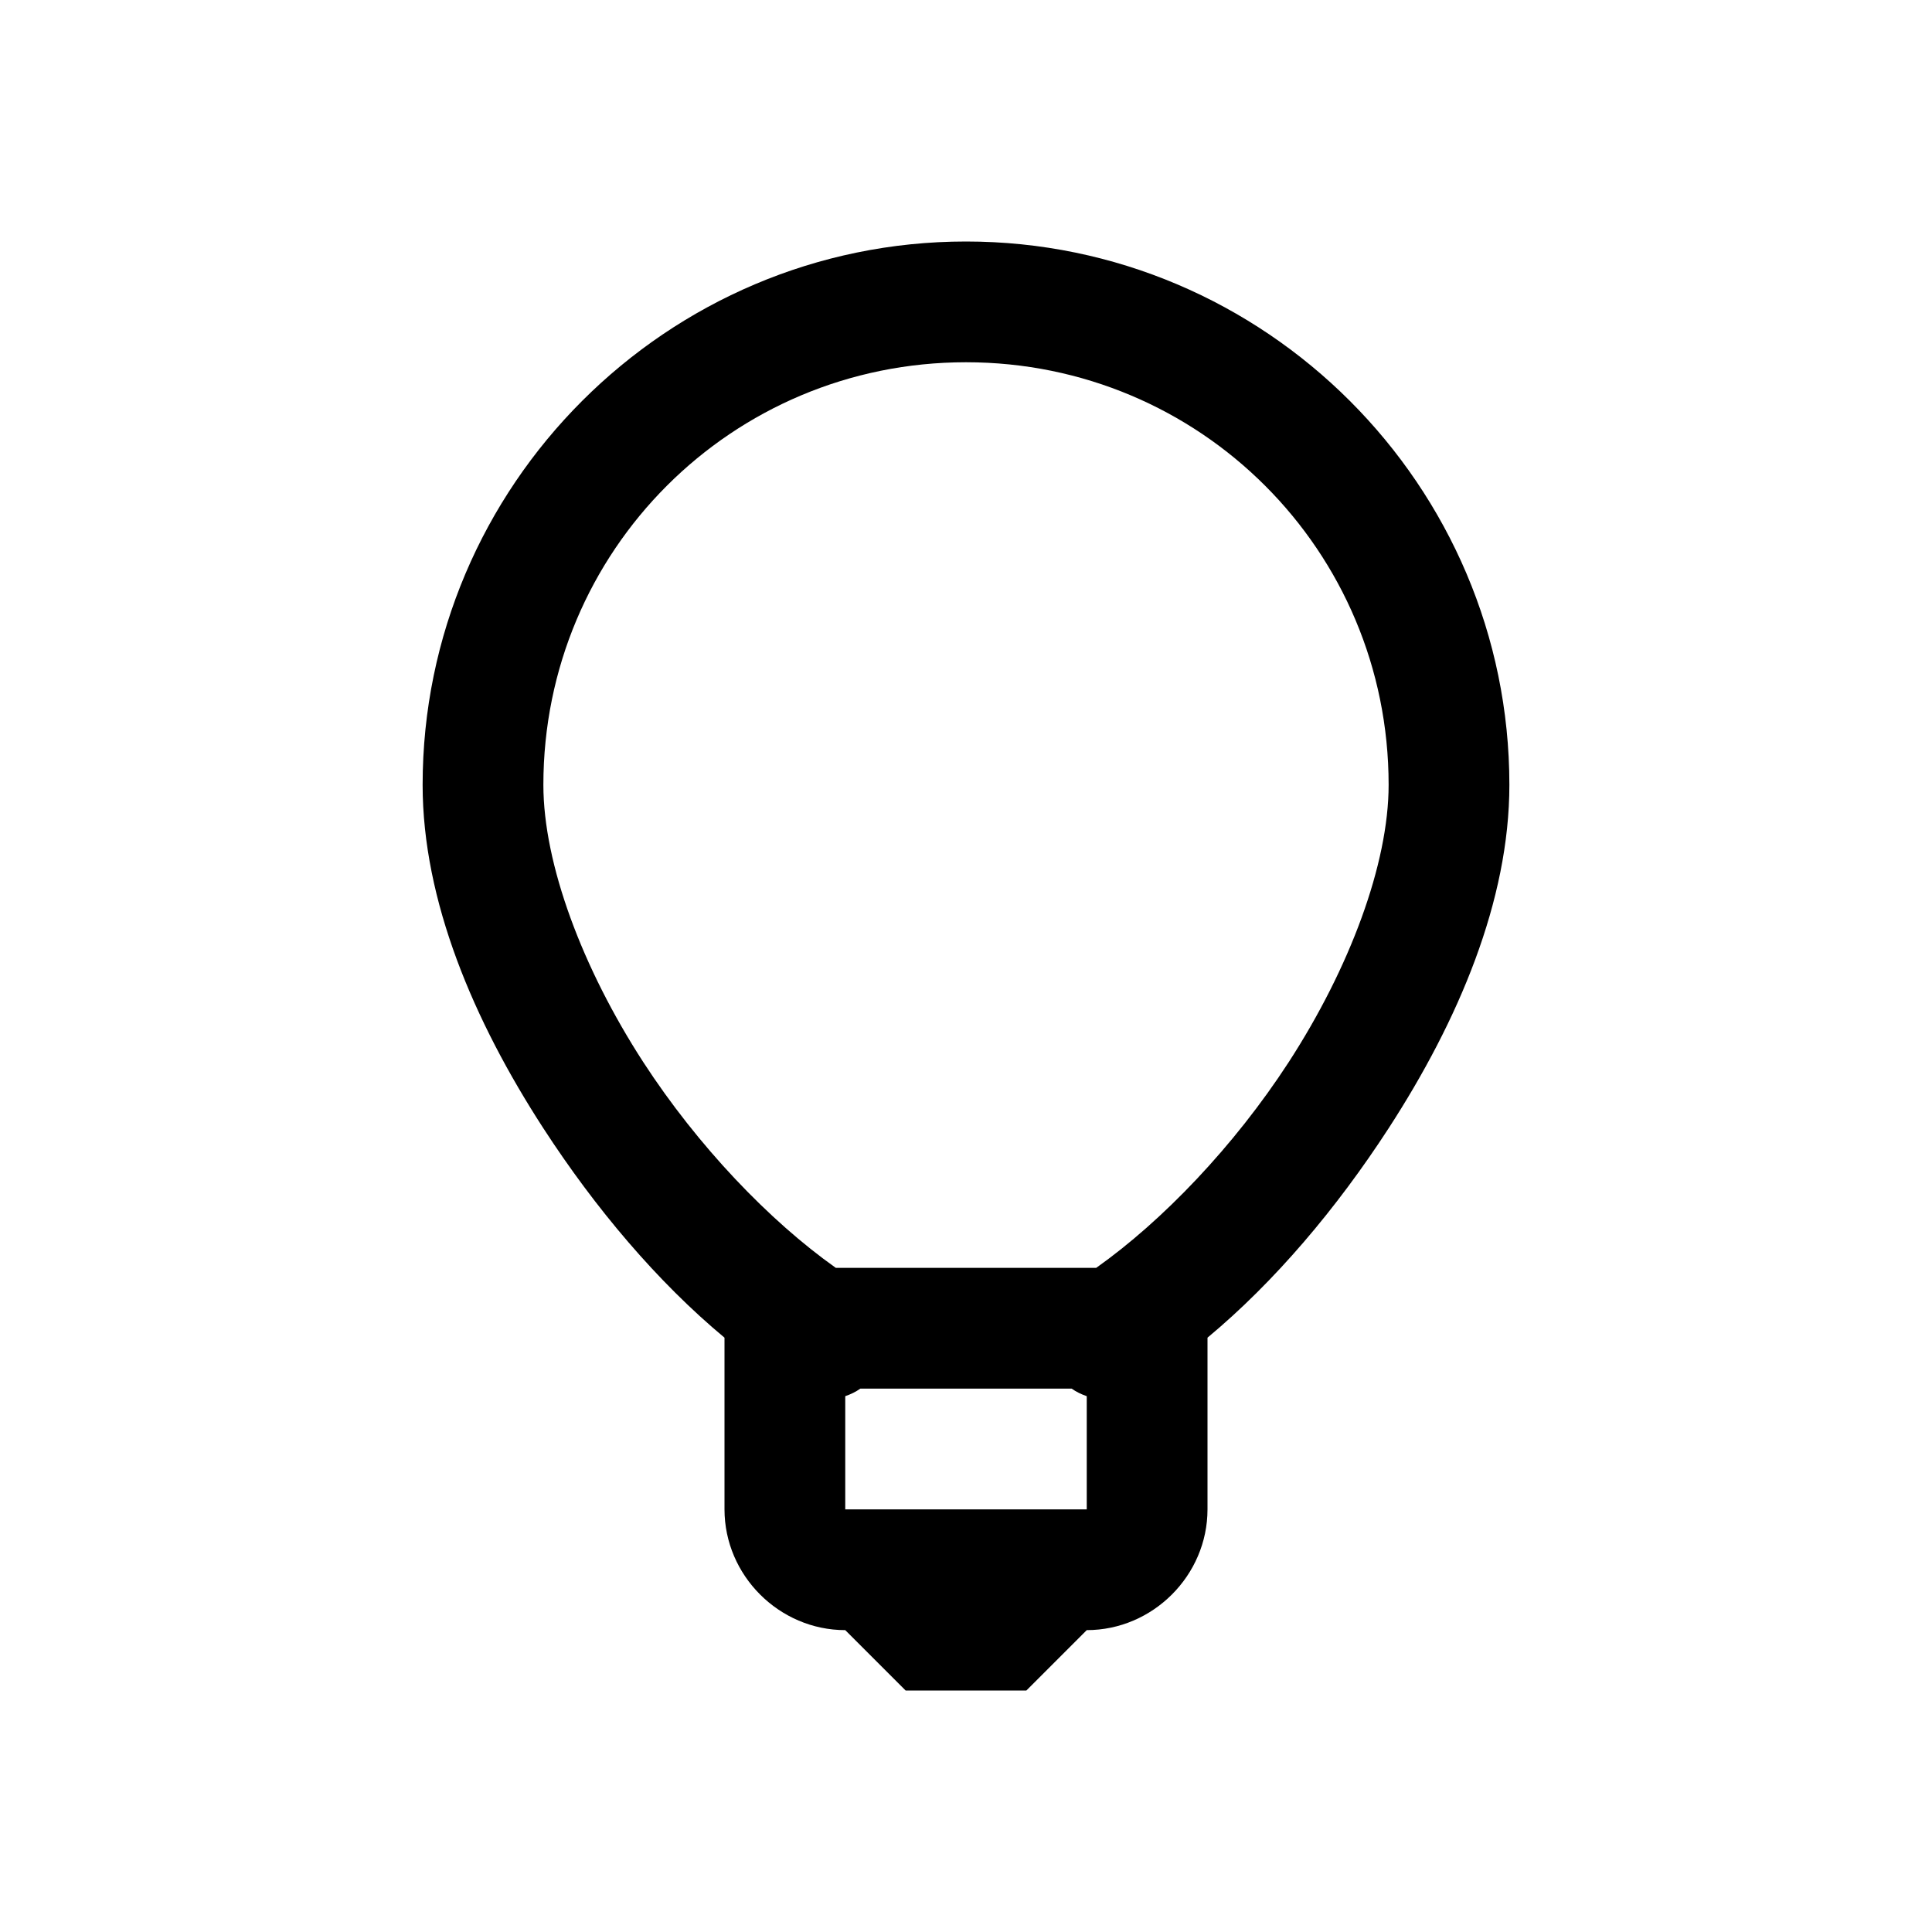
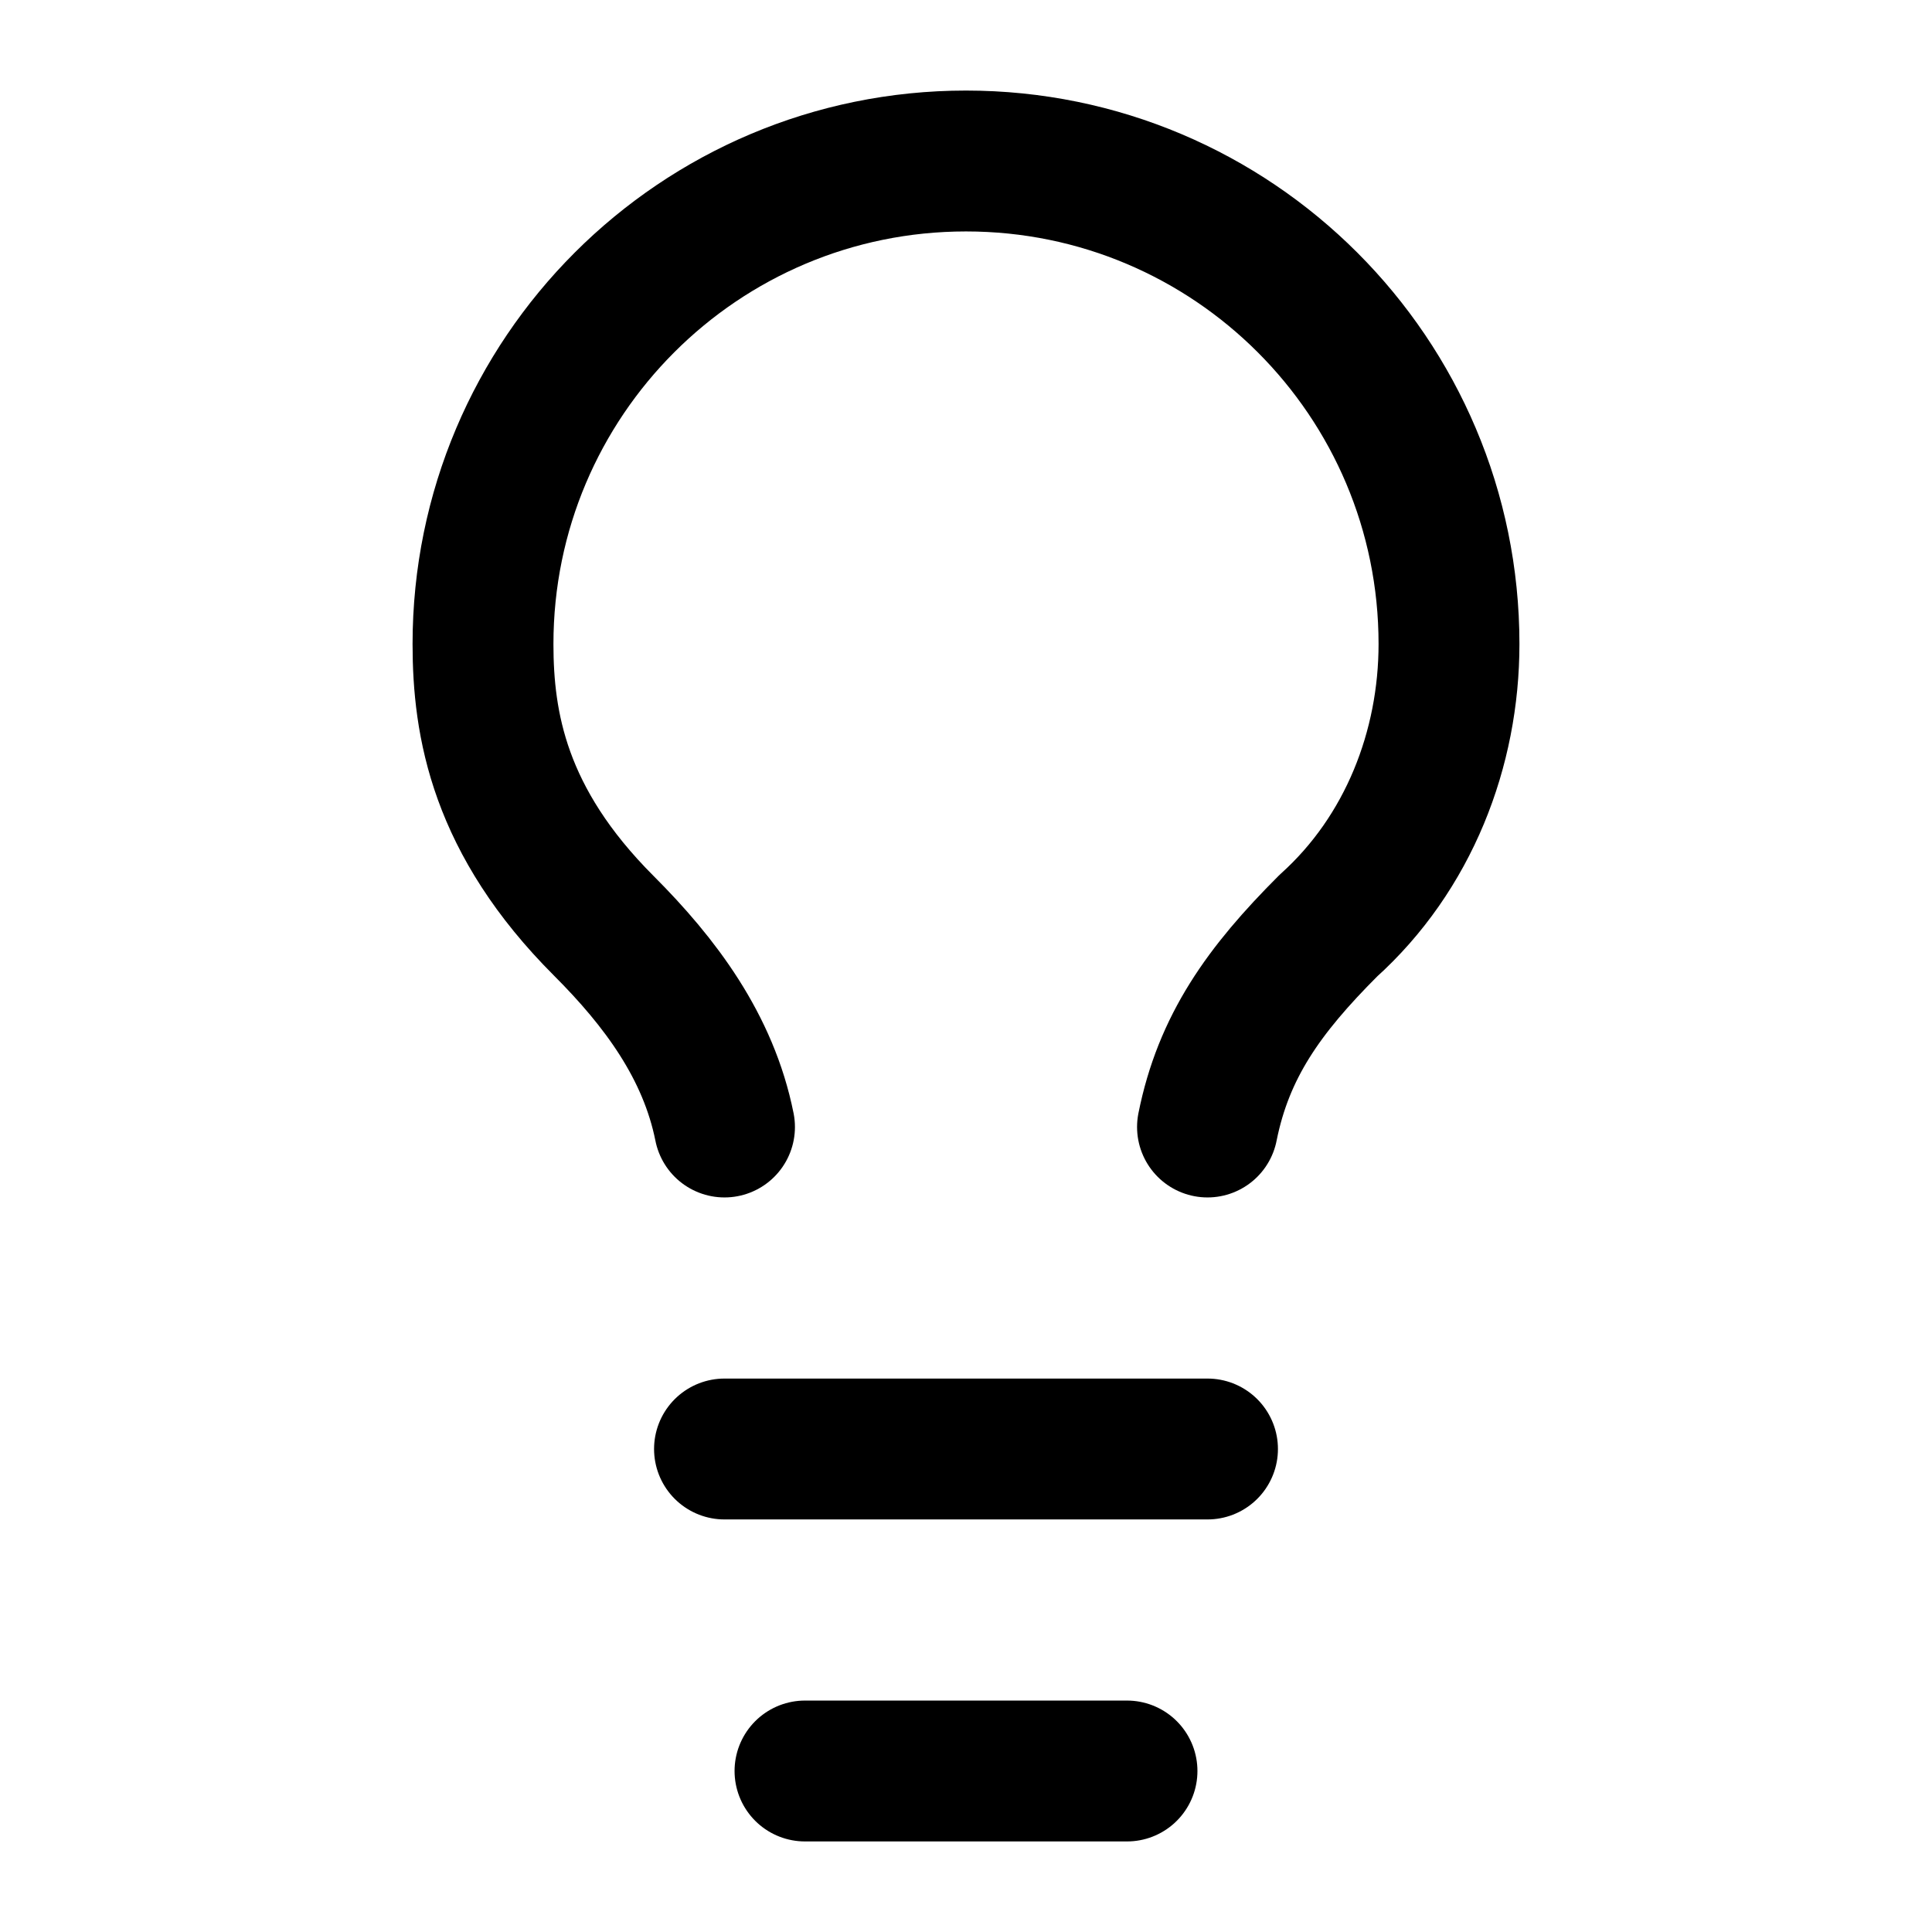
- <svg xmlns="http://www.w3.org/2000/svg" viewBox="0 0 32 32">
-   <path d="M 16 4 C 11.043 4 7 8.043 7 13 C 7 14.918 7.844 16.906 9 18.688 C 9.859 20.012 10.887 21.23 12 22.156 L 12 25 C 12 26.094 12.906 27 14 27 L 15 28 L 17 28 L 18 27 C 19.094 27 20 26.094 20 25 L 20 22.156 C 21.113 21.23 22.141 20.012 23 18.688 C 24.156 16.906 25 14.918 25 13 C 25 8.043 20.957 4 16 4 Z M 16 6 C 19.879 6 23 9.121 23 13 C 23 14.309 22.355 16.035 21.344 17.594 C 20.441 18.984 19.254 20.223 18.156 21 L 13.844 21 C 12.746 20.223 11.559 18.984 10.656 17.594 C 9.645 16.035 9 14.309 9 13 C 9 9.121 12.121 6 16 6 Z M 14.25 23 L 17.75 23 C 17.828 23.055 17.91 23.094 18 23.125 L 18 25 L 14 25 L 14 23.125 C 14.09 23.094 14.172 23.055 14.25 23 Z" />
+ <svg xmlns="http://www.w3.org/2000/svg" width="24" height="24" viewBox="0 0 24 24" fill="none" stroke="currentColor" stroke-width="1.75" stroke-linecap="round" stroke-linejoin="round" class="lucide lucide-lightbulb">
+   <path d="M15 14c.2-1 .7-1.7 1.5-2.5 1-.9 1.5-2.2 1.5-3.5A6 6 0 0 0 6 8c0 1 .2 2.2 1.5 3.5.7.7 1.3 1.5 1.5 2.5" />
+   <path d="M9 18h6" />
+   <path d="M10 22h4" />
</svg>
